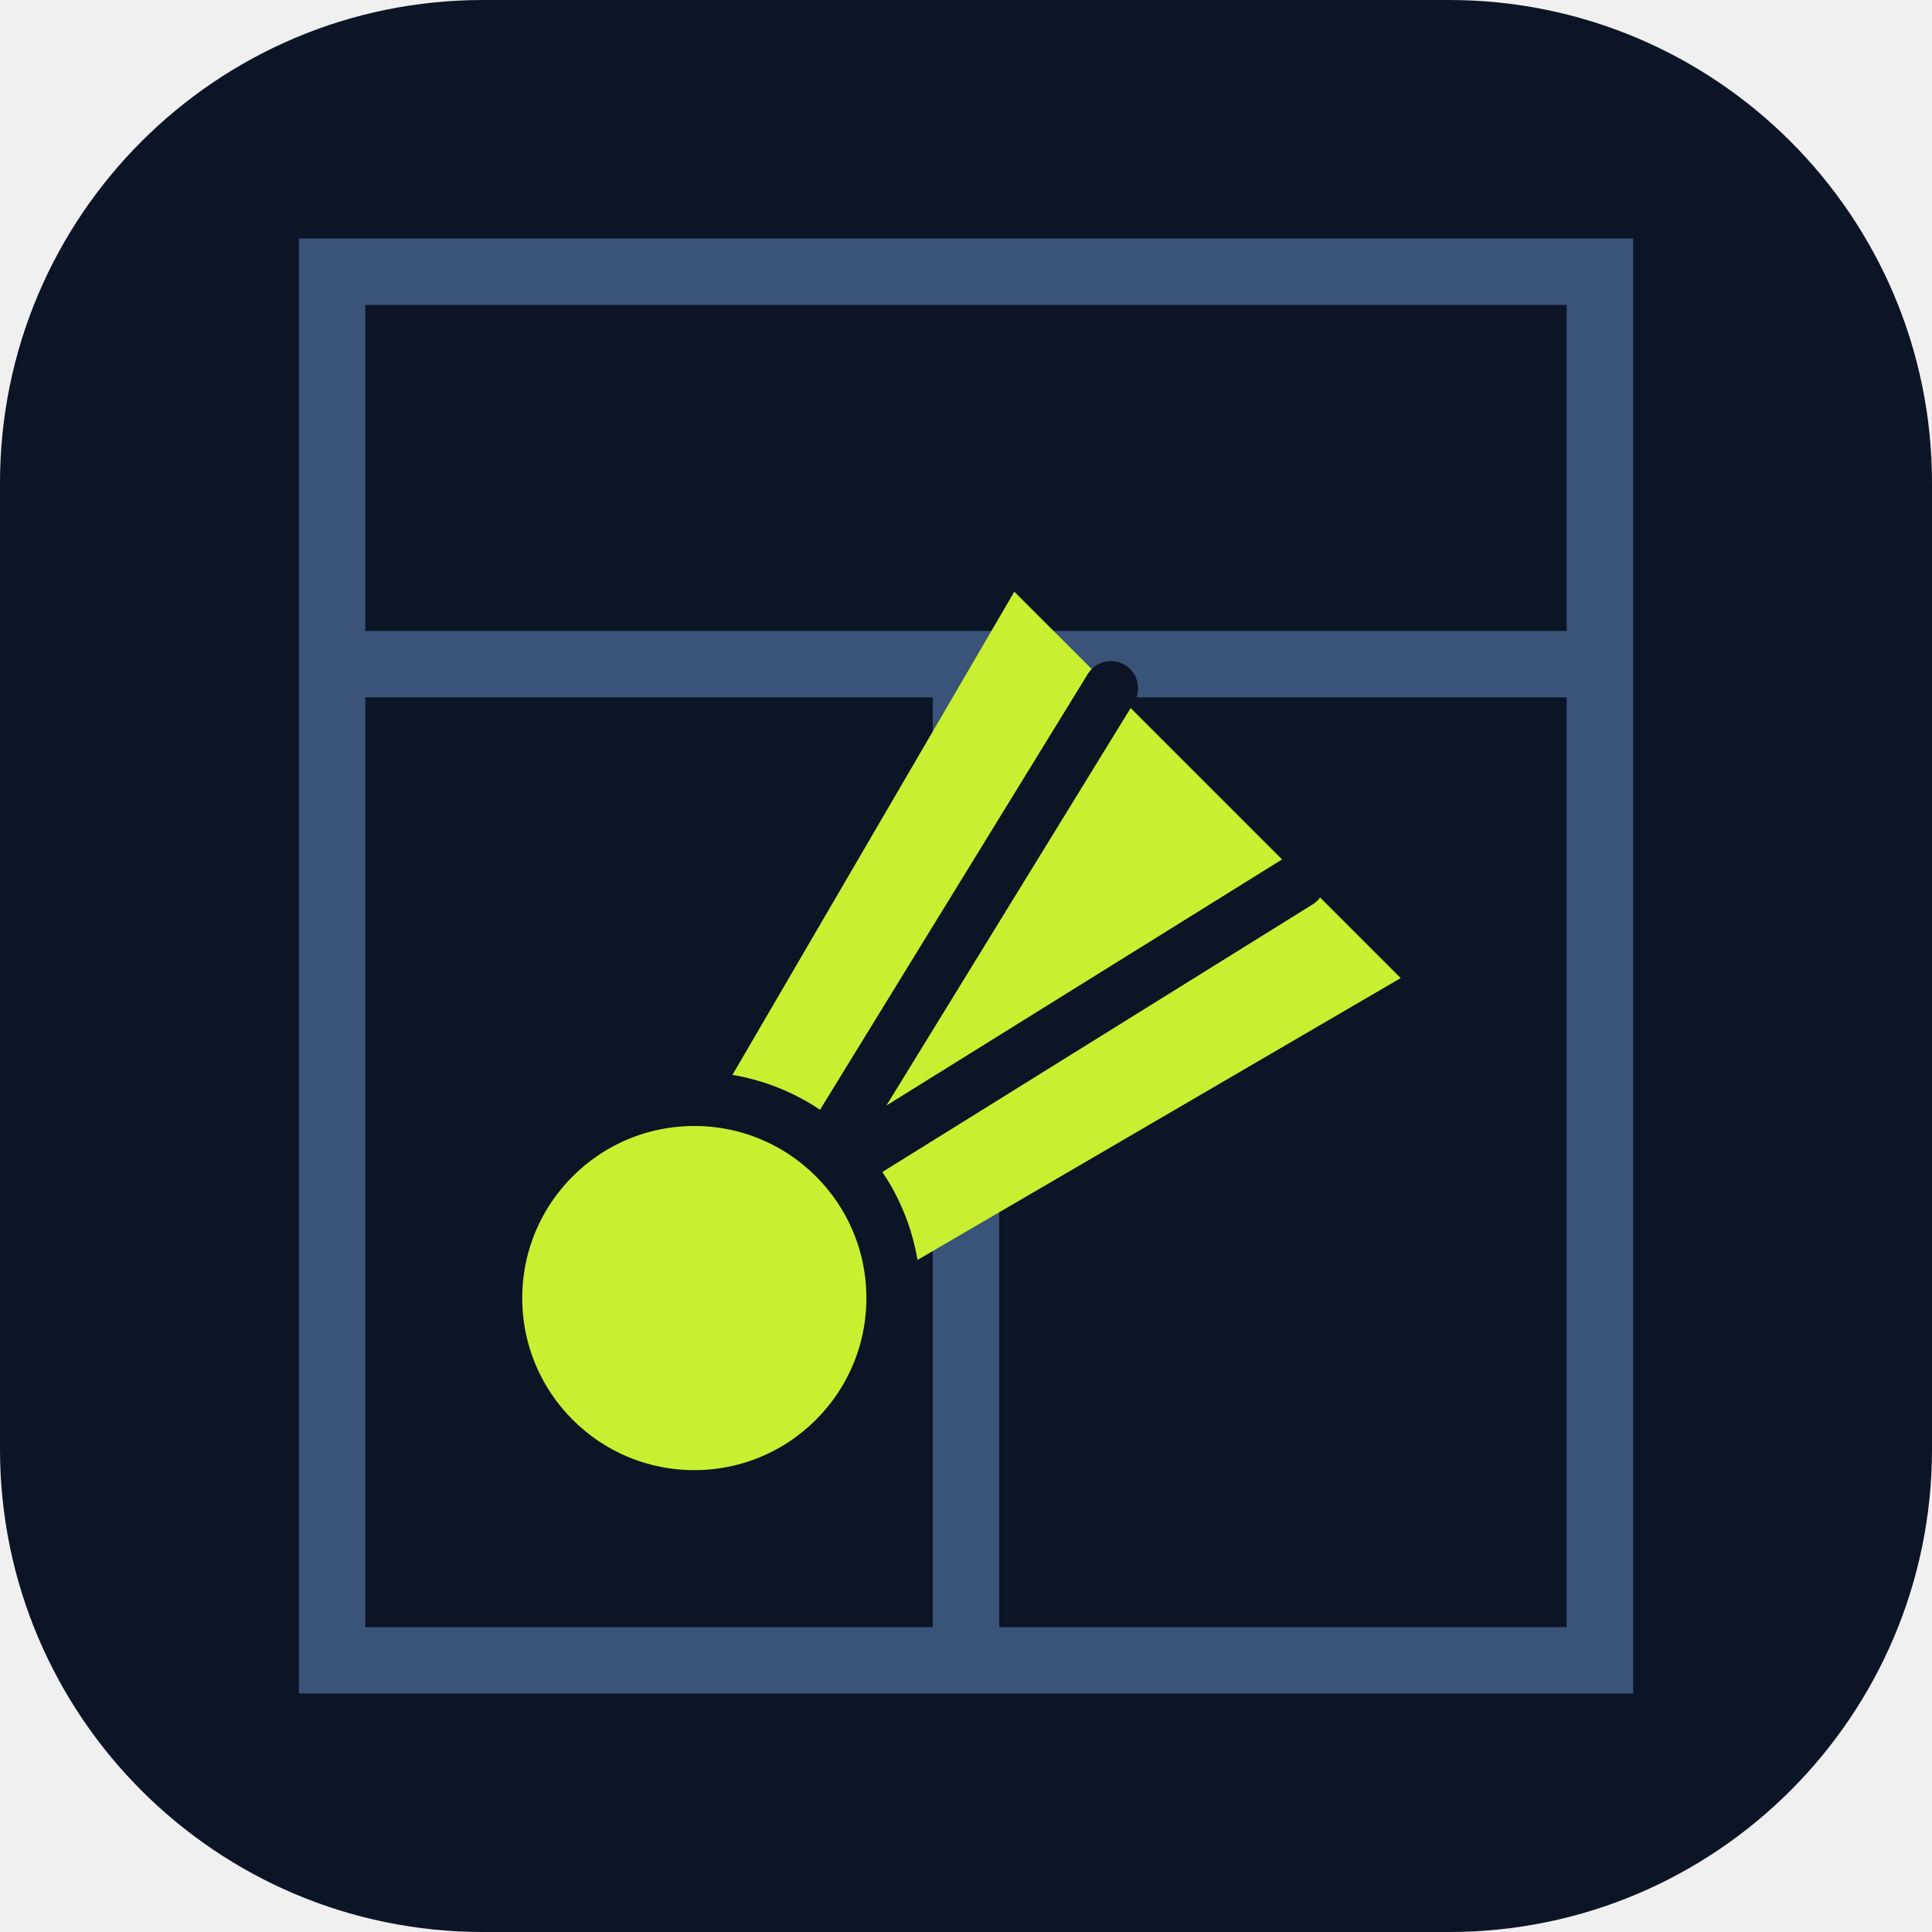
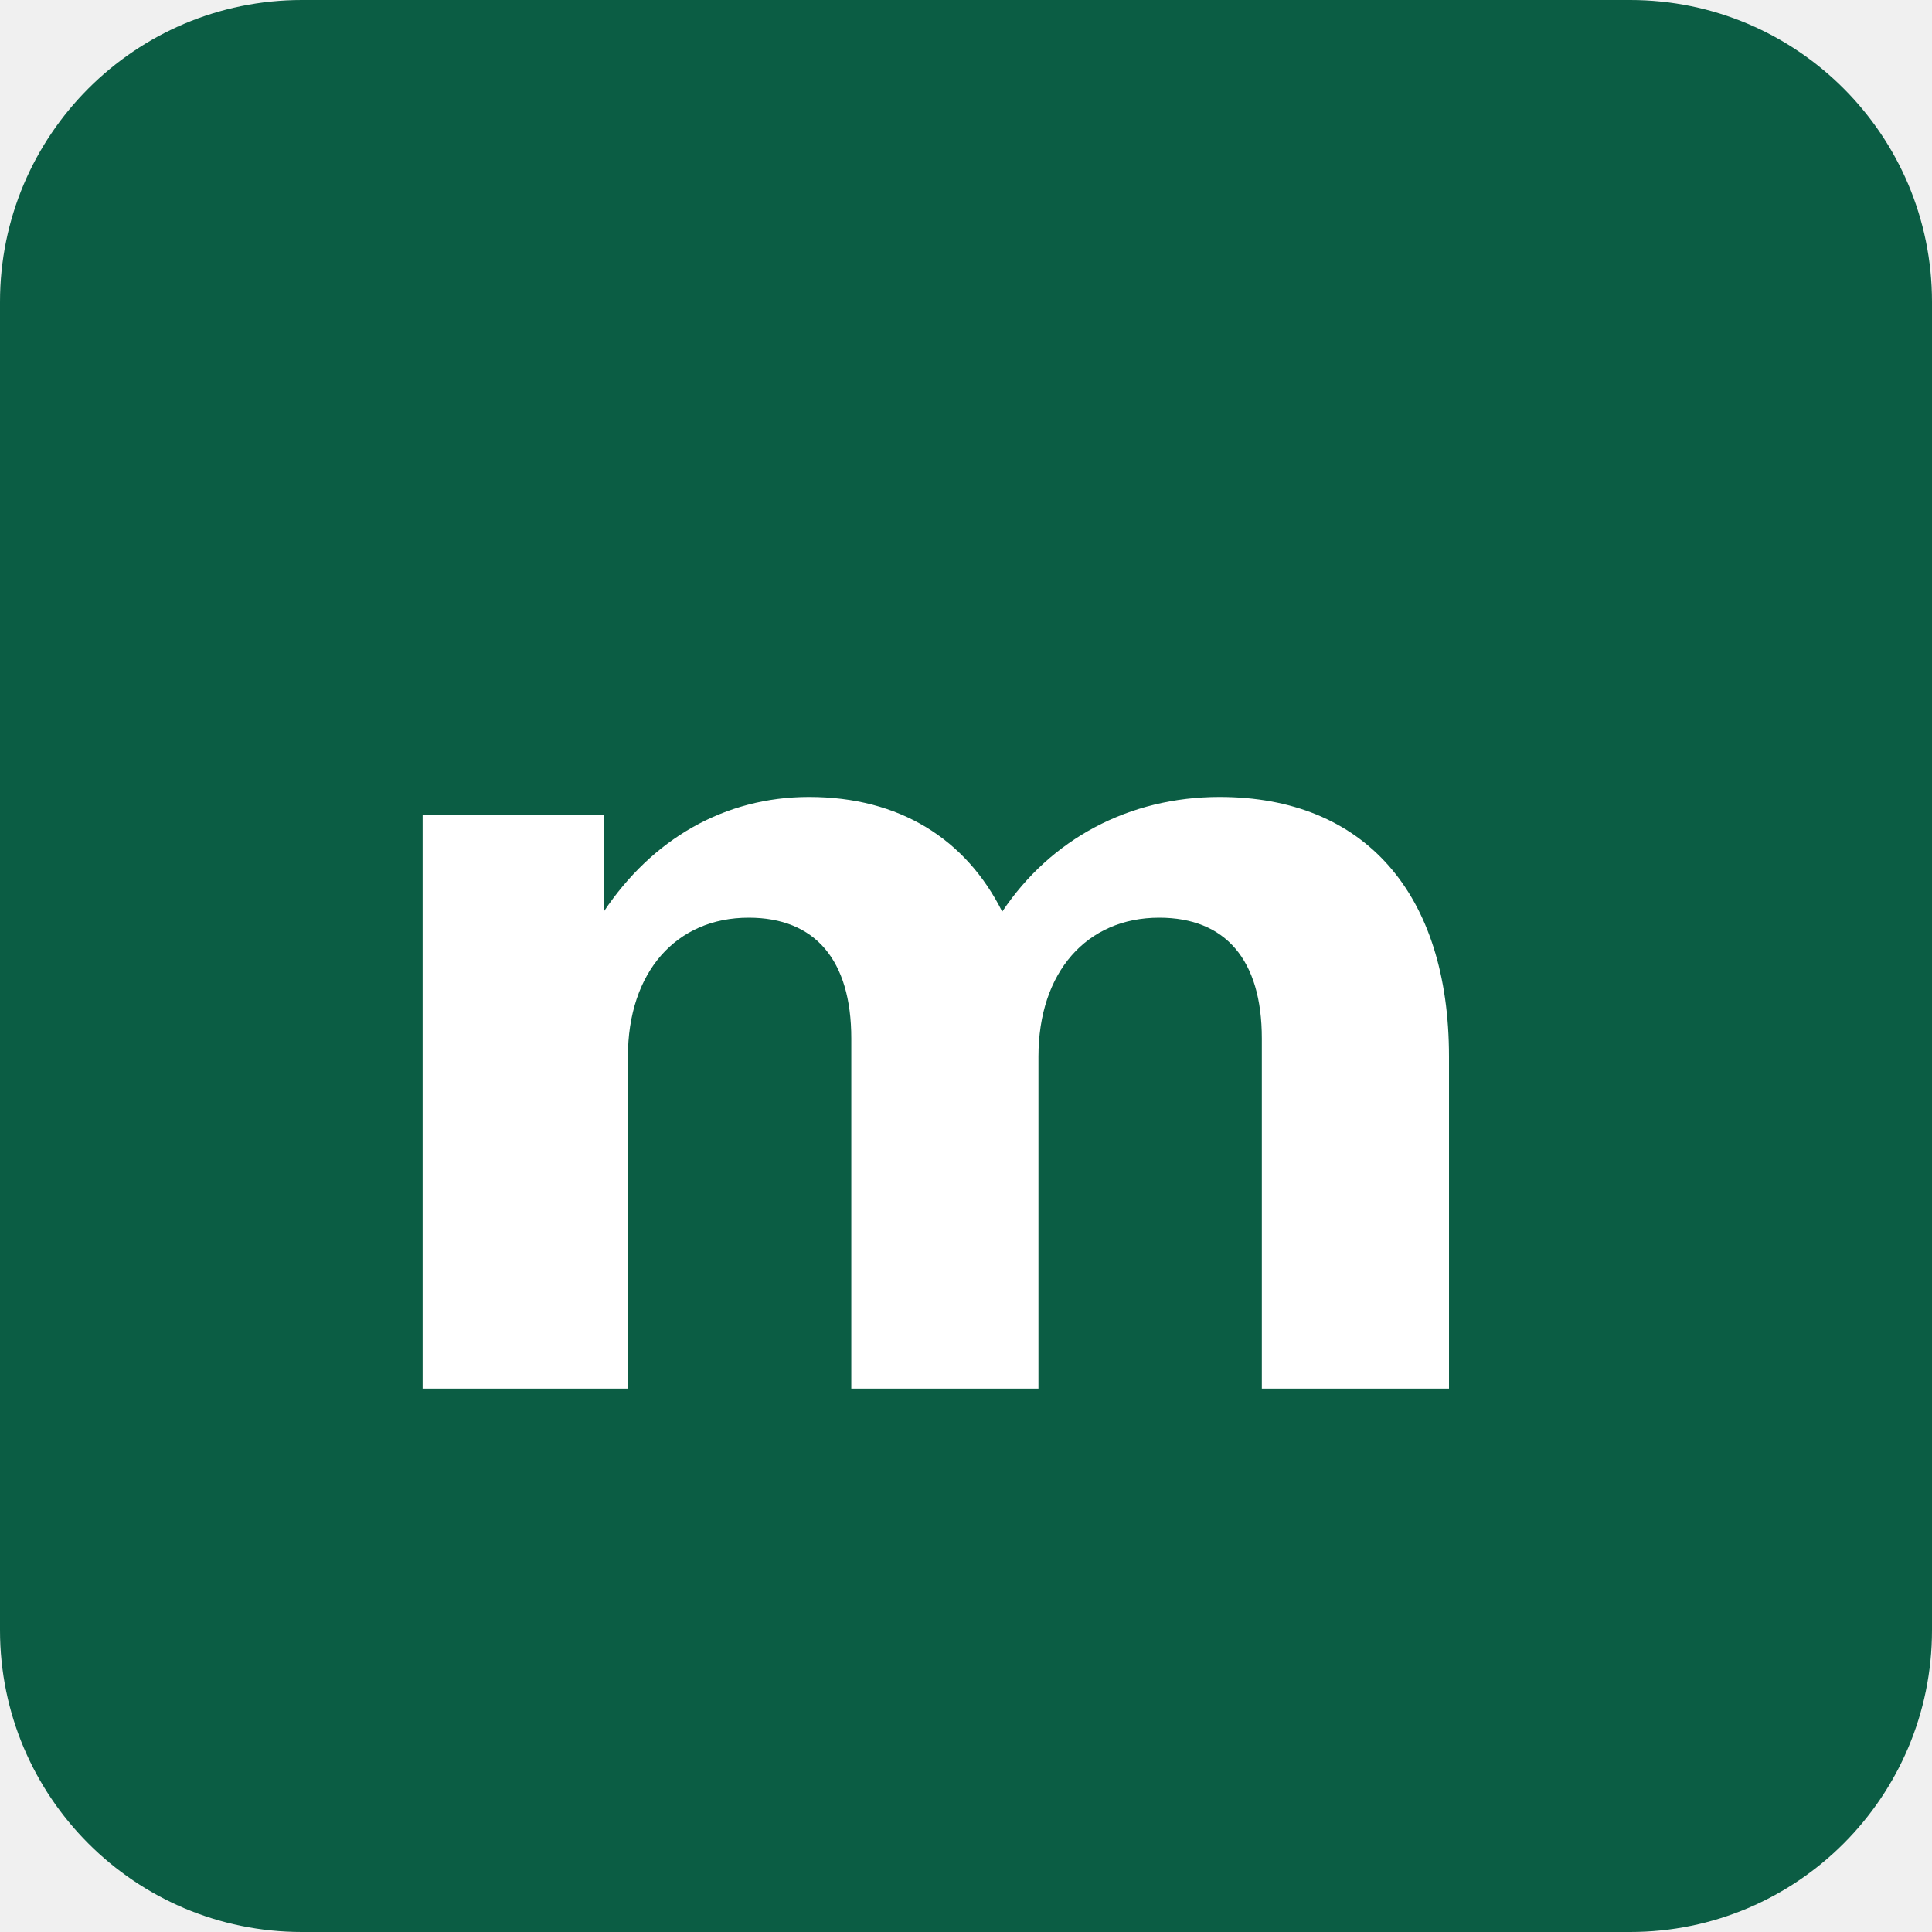
<svg xmlns="http://www.w3.org/2000/svg" viewBox="0 0 32 32">
-   <rect width="32" height="32" rx="8" fill="#0b1526" />
-   <g fill="none" stroke="#3a5378" stroke-width="1.1">
-     <rect x="5.5" y="4.5" width="21" height="23" />
-     <path d="M5.5 11h21M16 11v16.5" />
-   </g>
-   <path d="M11.9 18.2 16.8 9.8 23.2 16.2 14.8 21.1Z" fill="#c8f031" />
-   <g stroke="#0b1526" stroke-width="0.9" stroke-linecap="round">
-     <path d="M13.3 19.7 18.4 11.4M13.3 19.7 21.5 14.6" />
-   </g>
-   <circle cx="11.5" cy="21.5" r="3.3" fill="#c8f031" />
-   <circle cx="11.5" cy="21.5" r="3.3" fill="none" stroke="#0b1526" stroke-width="0.9" />
+   <rect width="32" height="32" rx="5" fill="#0b5d44" />
+   <path d="M7 23V13.5h3v1.6c.8-1.2 2-1.9 3.4-1.9 1.5 0 2.6.7 3.2 1.9.8-1.2 2.1-1.9 3.6-1.9 2.4 0 3.8 1.6 3.8 4.3V23h-3.1v-5.8c0-1.3-.6-2-1.7-2-1.2 0-2 .9-2 2.3V23h-3.1v-5.8c0-1.3-.6-2-1.7-2-1.2 0-2 .9-2 2.3V23z" fill="#fff" />
</svg>
